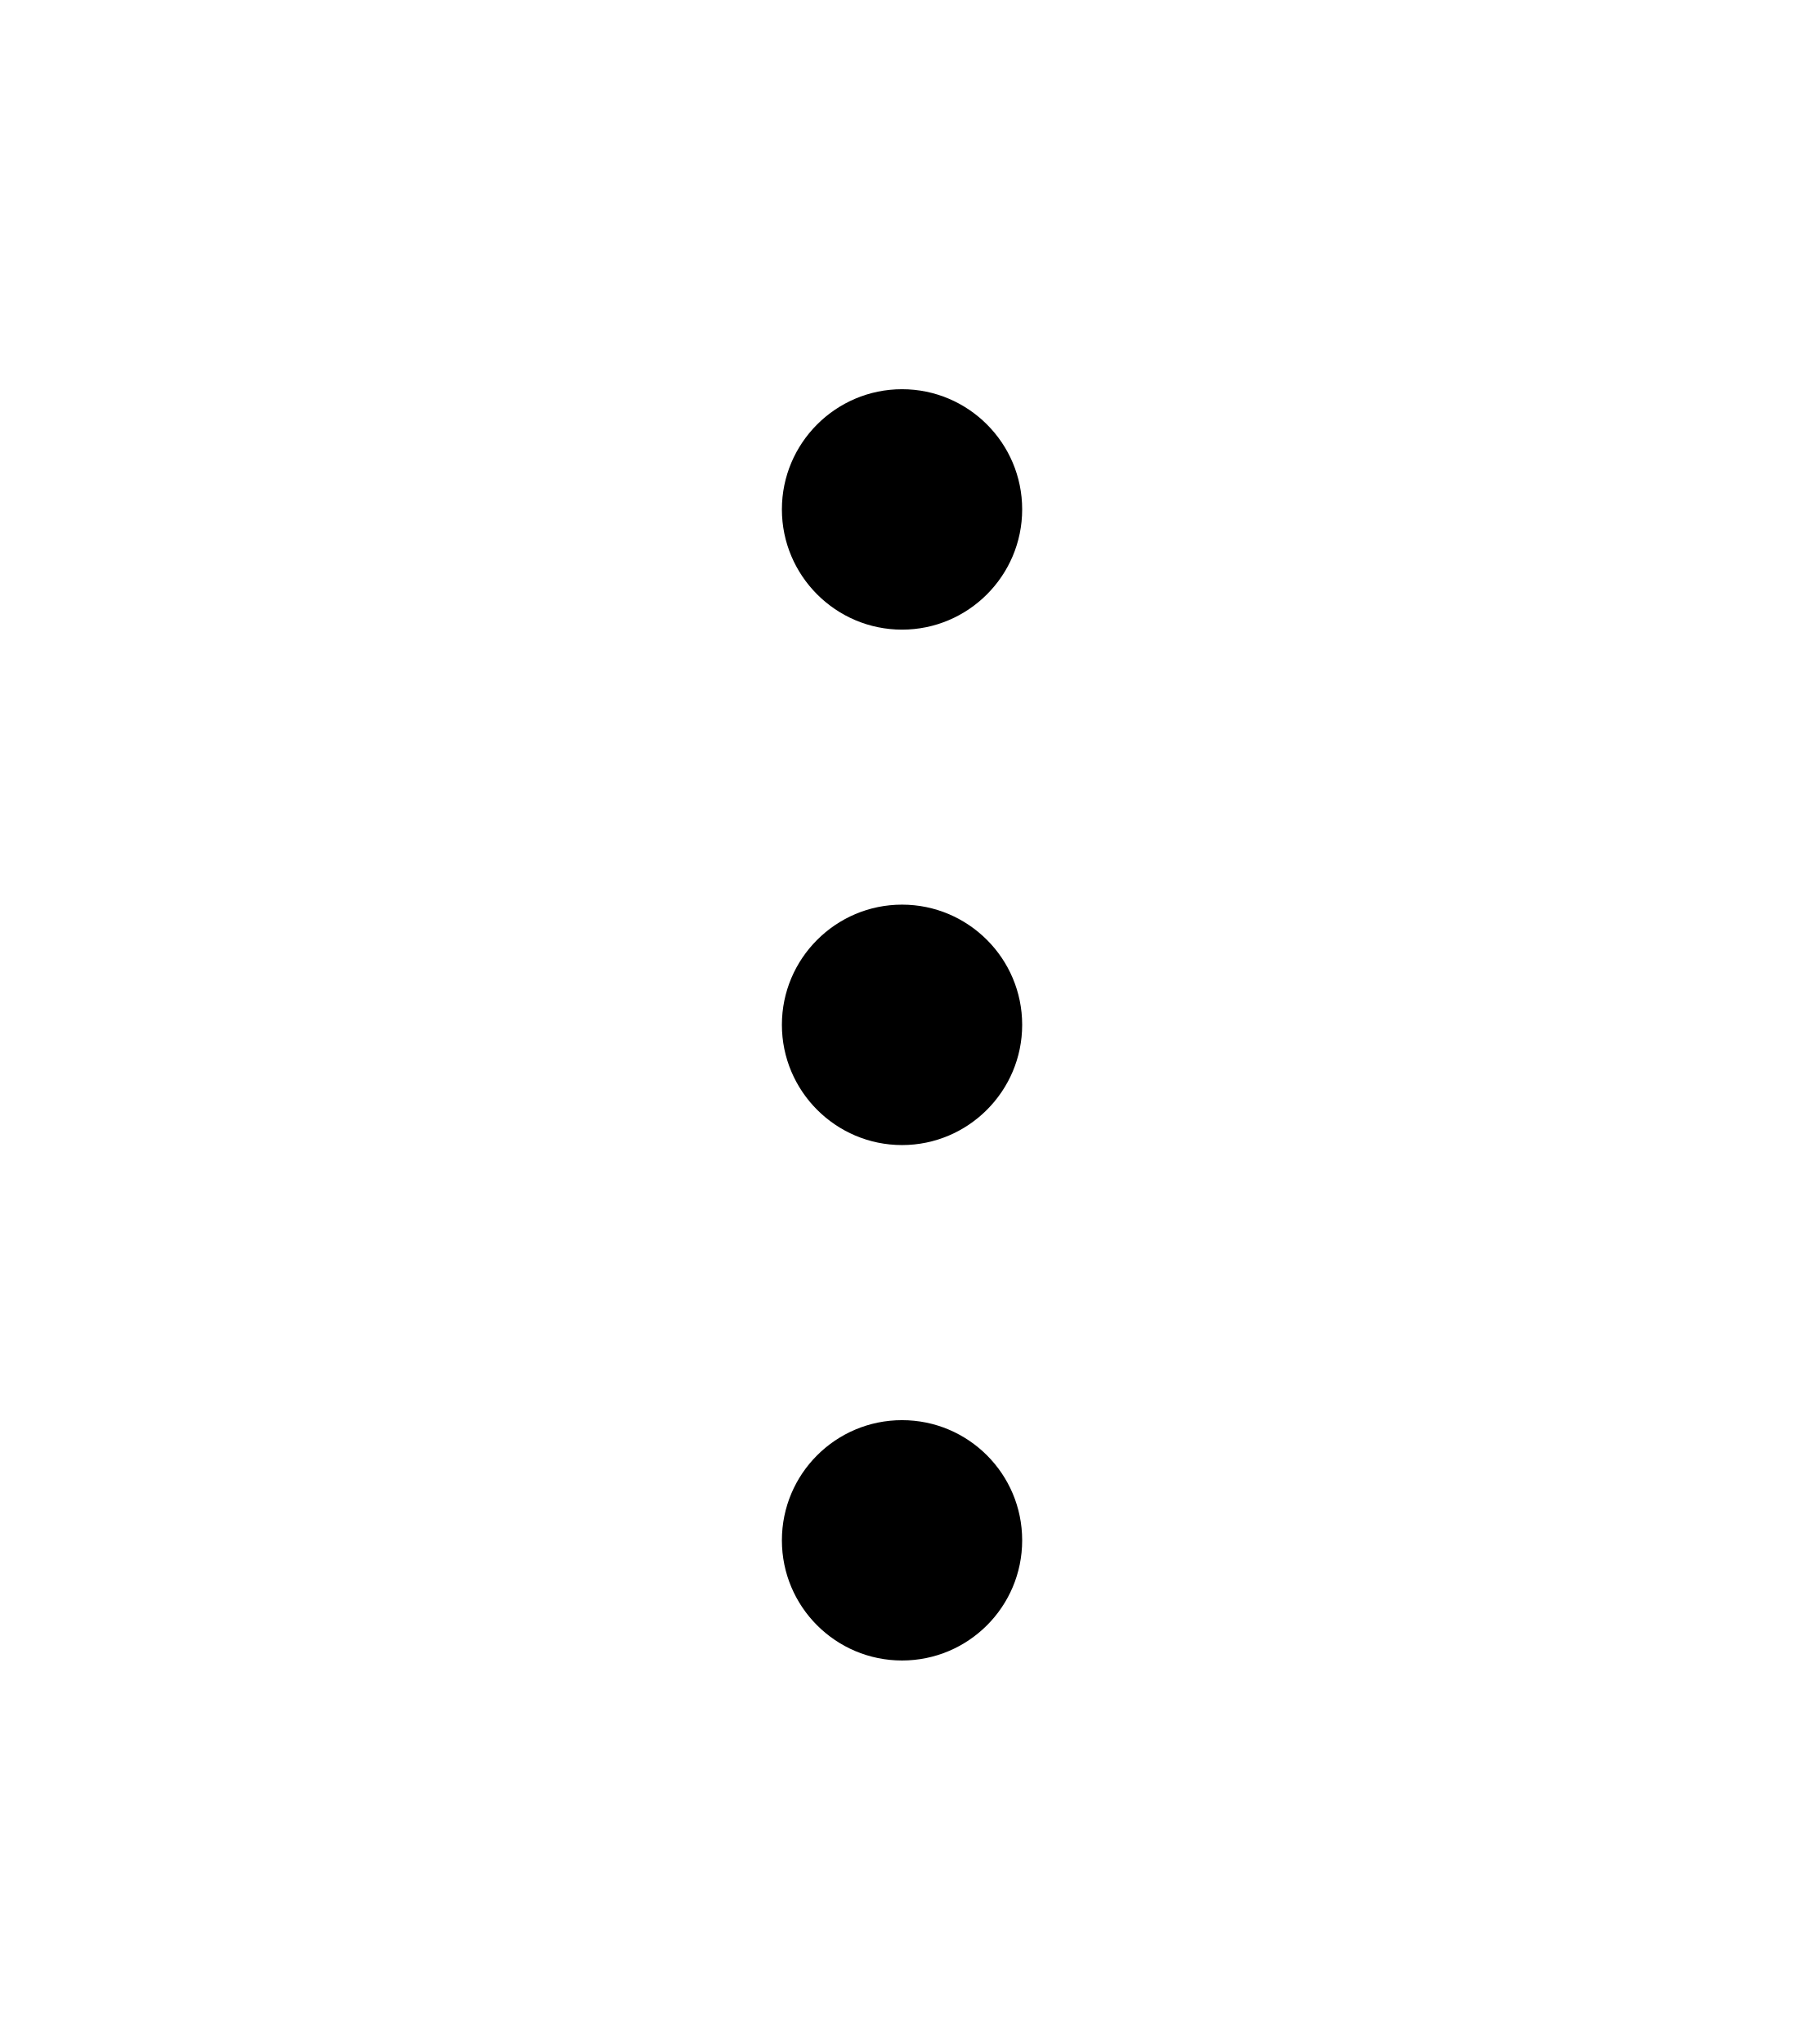
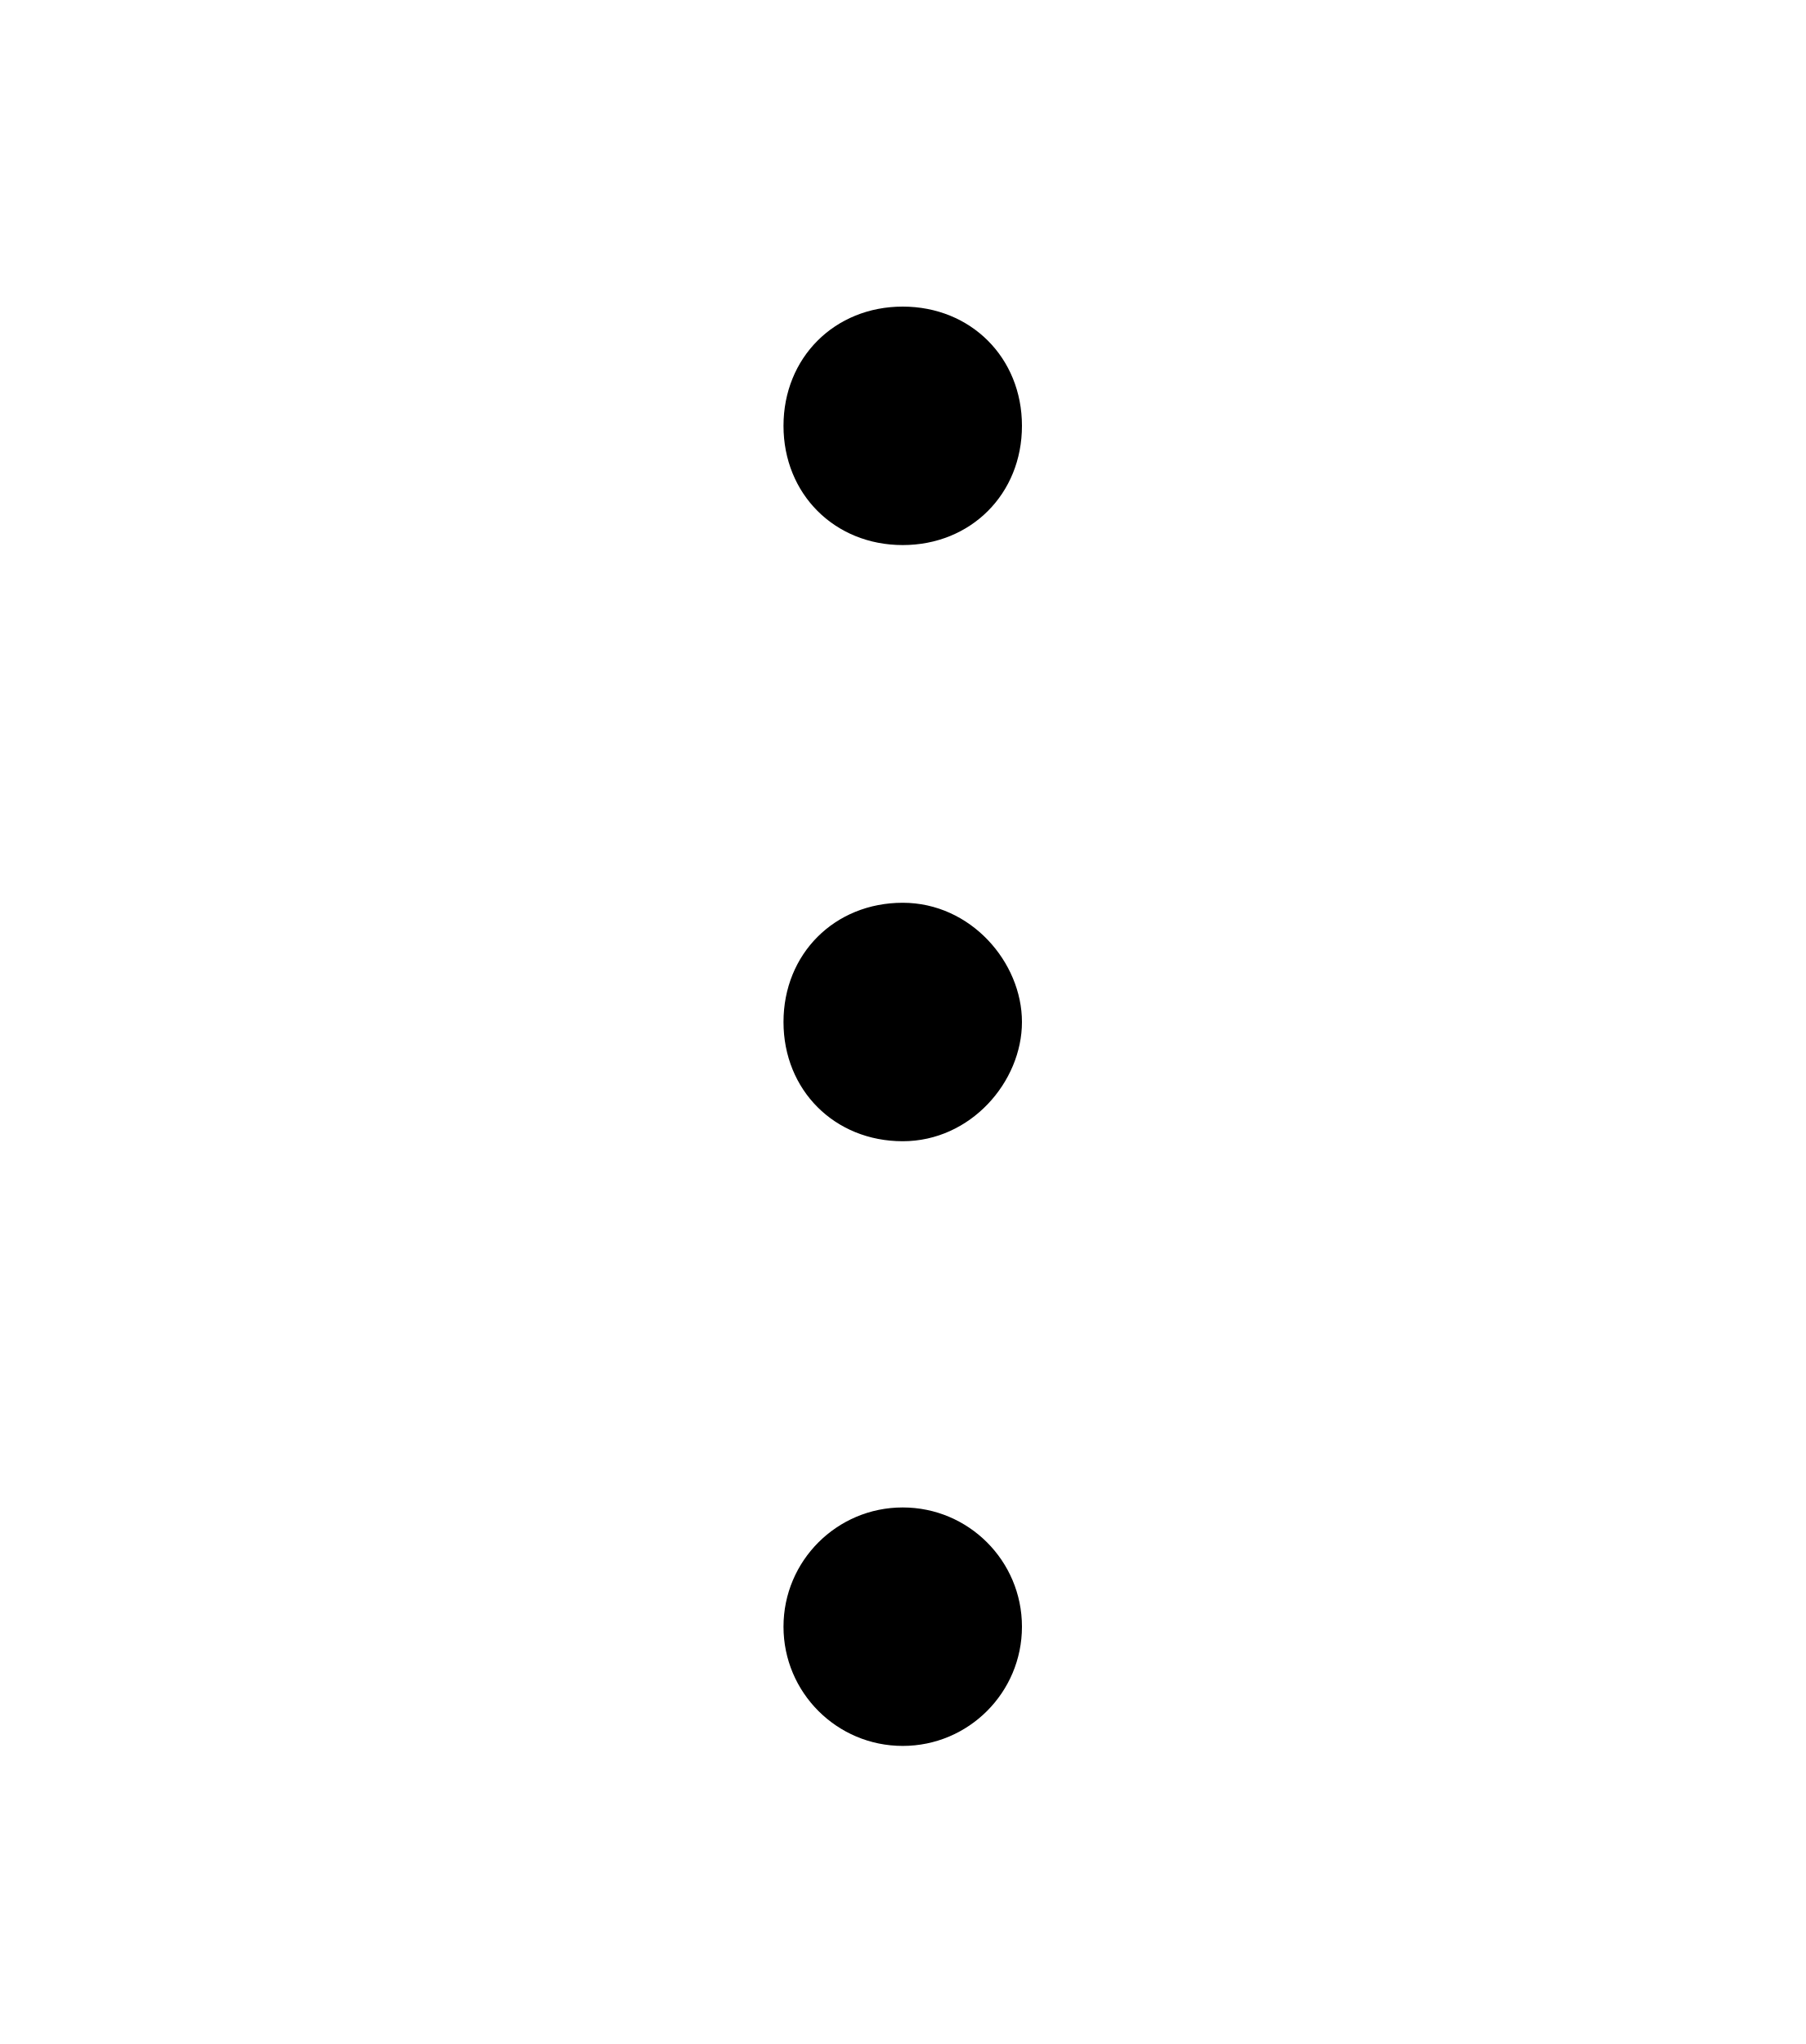
- <svg xmlns="http://www.w3.org/2000/svg" version="1.1" id="Layer_1" x="0px" y="0px" viewBox="0 0 21.185 24" style="enable-background:new 0 0 21.185 24;" xml:space="preserve">
+ <svg xmlns="http://www.w3.org/2000/svg" version="1.1" id="Layer_1" x="0px" y="0px" viewBox="0 0 21.2 24" style="enable-background:new 0 0 21.2 24;" xml:space="preserve">
  <g>
-     <path d="M10.594,13.445c-0.778,0-1.411-0.634-1.411-1.412s0.633-1.411,1.411-1.411s1.411,0.633,1.411,1.411   S11.372,13.445,10.594,13.445z" />
-     <path d="M10.594,7.393c-0.778,0-1.411-0.634-1.411-1.412s0.633-1.411,1.411-1.411s1.411,0.633,1.411,1.411   S11.372,7.393,10.594,7.393z" />
-     <circle cx="10.594" cy="18.086" r="1.411" />
+     <path d="M10.6,13.4c-0.8,0-1.4-0.6-1.4-1.4s0.6-1.4,1.4-1.4S12,11.3,12,12S11.4,13.4,10.6,13.4z" />
+     <path d="M10.6,6.4C9.8,6.4,9.2,5.8,9.2,5s0.6-1.4,1.4-1.4S12,4.2,12,5S11.4,6.4,10.6,6.4z" />
+     <circle cx="10.6" cy="19.1" r="1.4" />
  </g>
</svg>
